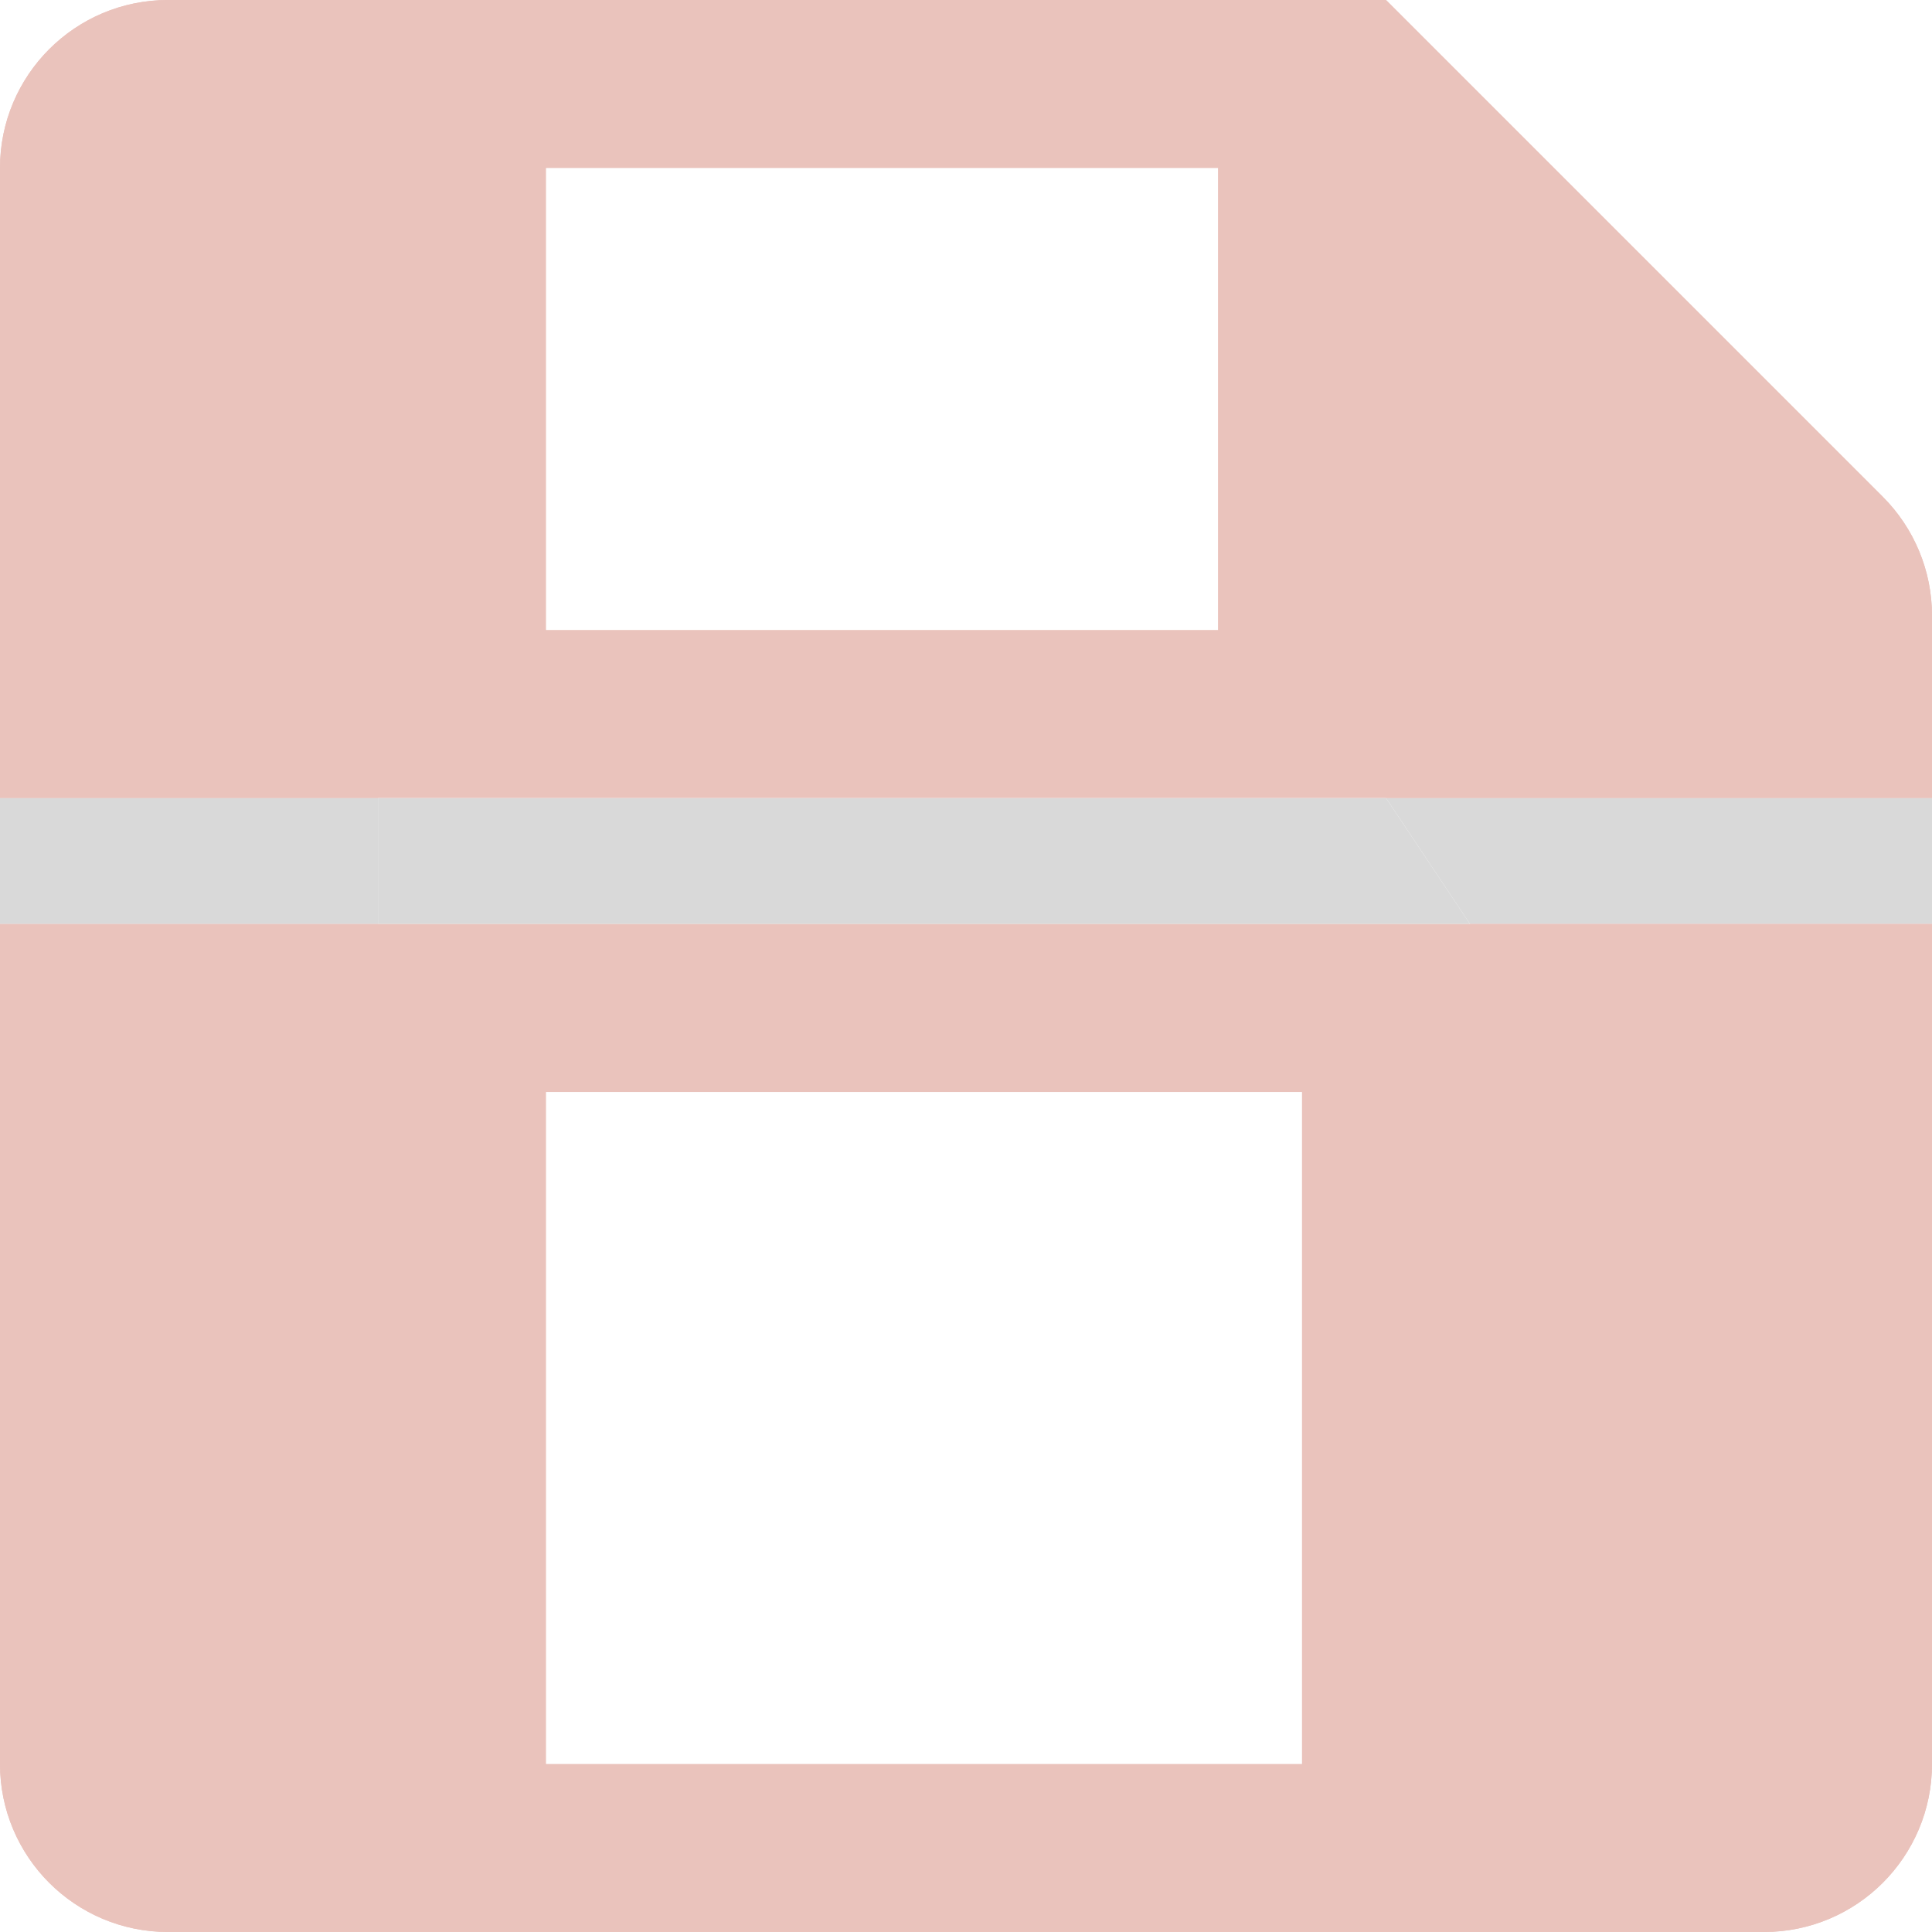
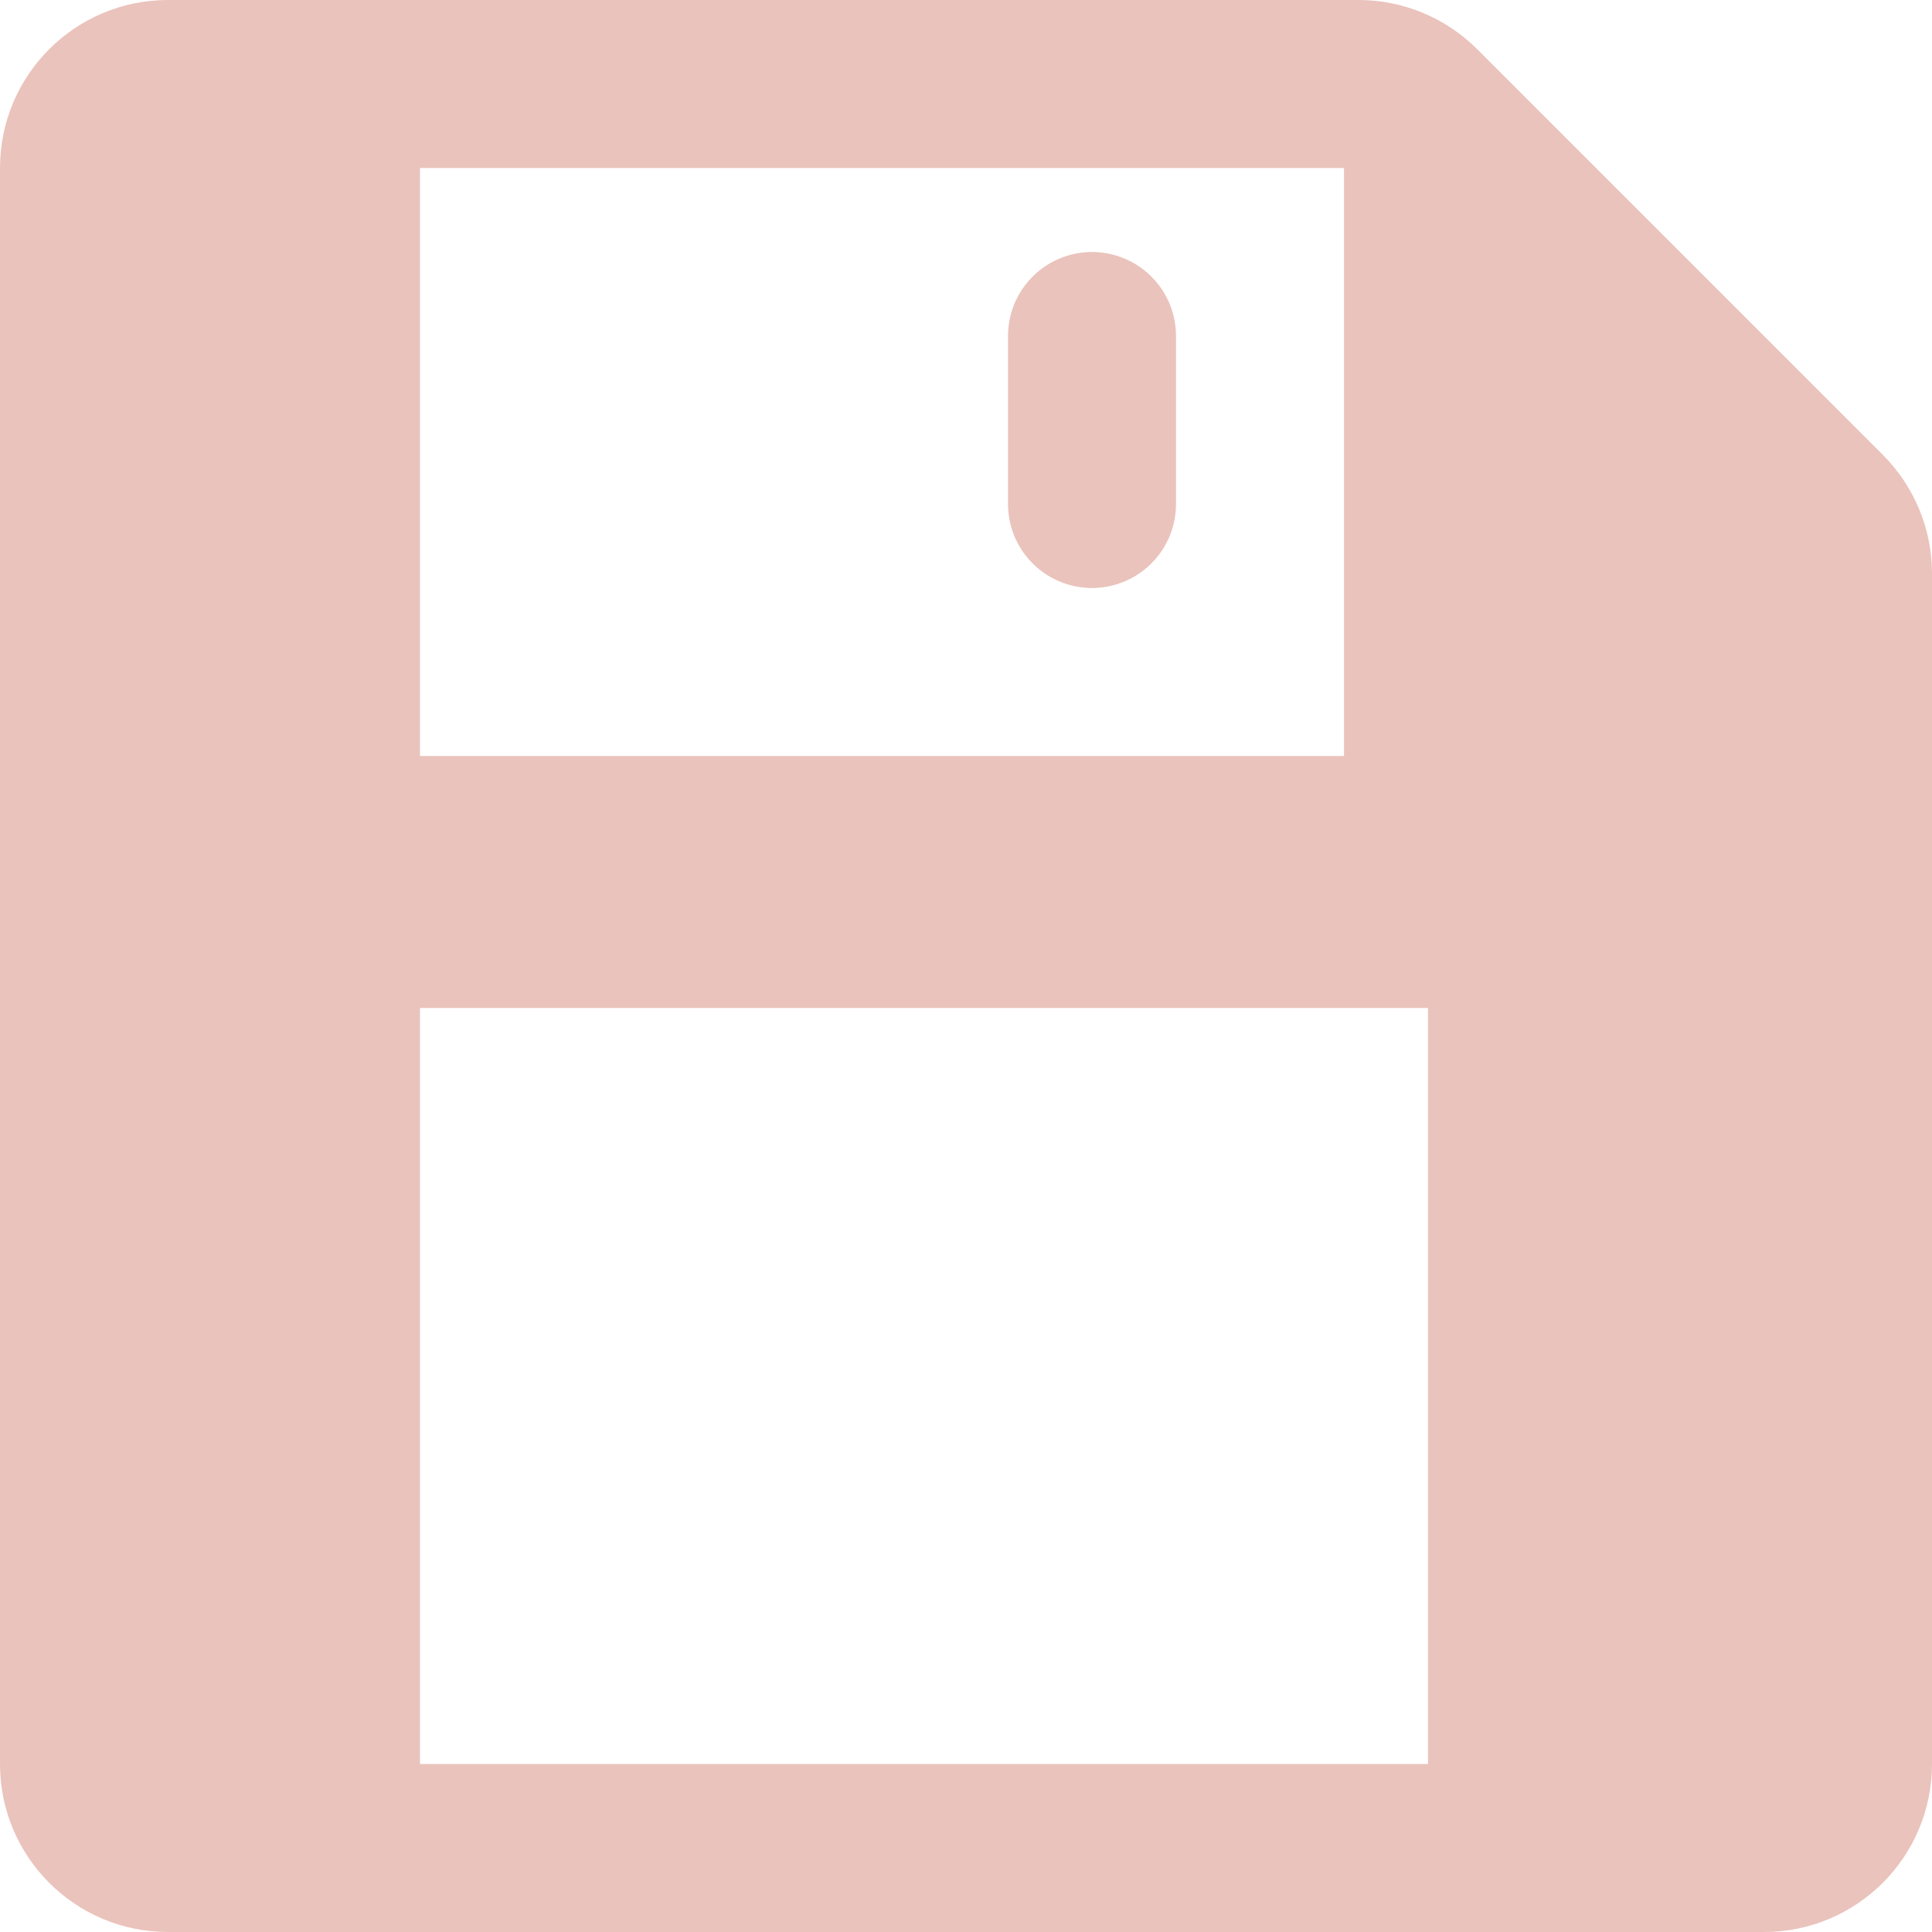
<svg xmlns="http://www.w3.org/2000/svg" width="23" height="23" viewBox="0 0 23 23" fill="none">
-   <path d="M4.5 0H2C0.895 0 0 0.895 0 2V9.5H4.5V4.5V0Z" fill="#EAC3BC" />
-   <path d="M23 7.328C23 6.798 22.789 6.289 22.414 5.914L16.5 0V9.5H23V7.328Z" fill="#EAC3BC" />
-   <path d="M17.5 11H23V9.5H16.5L17.5 11Z" fill="#D9D9D9" />
-   <path d="M4.5 11H17.5L16.5 9.5H4.5V11Z" fill="#D9D9D9" />
-   <path d="M0 11V21C0 22.105 0.895 23 2 23H4.5V11H0Z" fill="#EAC3BC" />
-   <path d="M0 11H4.5V9.5H0V11Z" fill="#D9D9D9" />
-   <path d="M21 23C22.105 23 23 22.105 23 21V11H17.5V23H21Z" fill="#EAC3BC" />
-   <path d="M14.632 8.5H5.5V4.5V1H15.5V8.5H14.632ZM2 1H3.5V4.5V8.5H1V2C1 1.448 1.448 1 2 1ZM17.5 8.5V2.414L21.707 6.621C21.895 6.809 22 7.063 22 7.328V8.5H17.5ZM19.369 12H22V21C22 21.552 21.552 22 21 22H18.5V12H19.369ZM16.5 12V22H5.5V12H16.5ZM3.5 12V22H2C1.448 22 1 21.552 1 21V12H3.5Z" stroke="#EAC3BC" stroke-width="2" />
+   <path fill-rule="evenodd" clip-rule="evenodd" d="M0 2C0 0.895 0.895 0 2 0H16.172C16.702 0 17.211 0.211 17.586 0.586L22.414 5.414C22.789 5.789 23 6.298 23 6.828V21C23 22.105 22.105 23 21 23H2C0.895 23 0 22.105 0 21V2ZM5 2H16V9H5V2ZM17 12H5V21H17V12Z" fill="#EAC3BC" />
+   <path d="M13 4V6" stroke="#EAC3BC" stroke-width="2" stroke-linecap="round" />
</svg>
